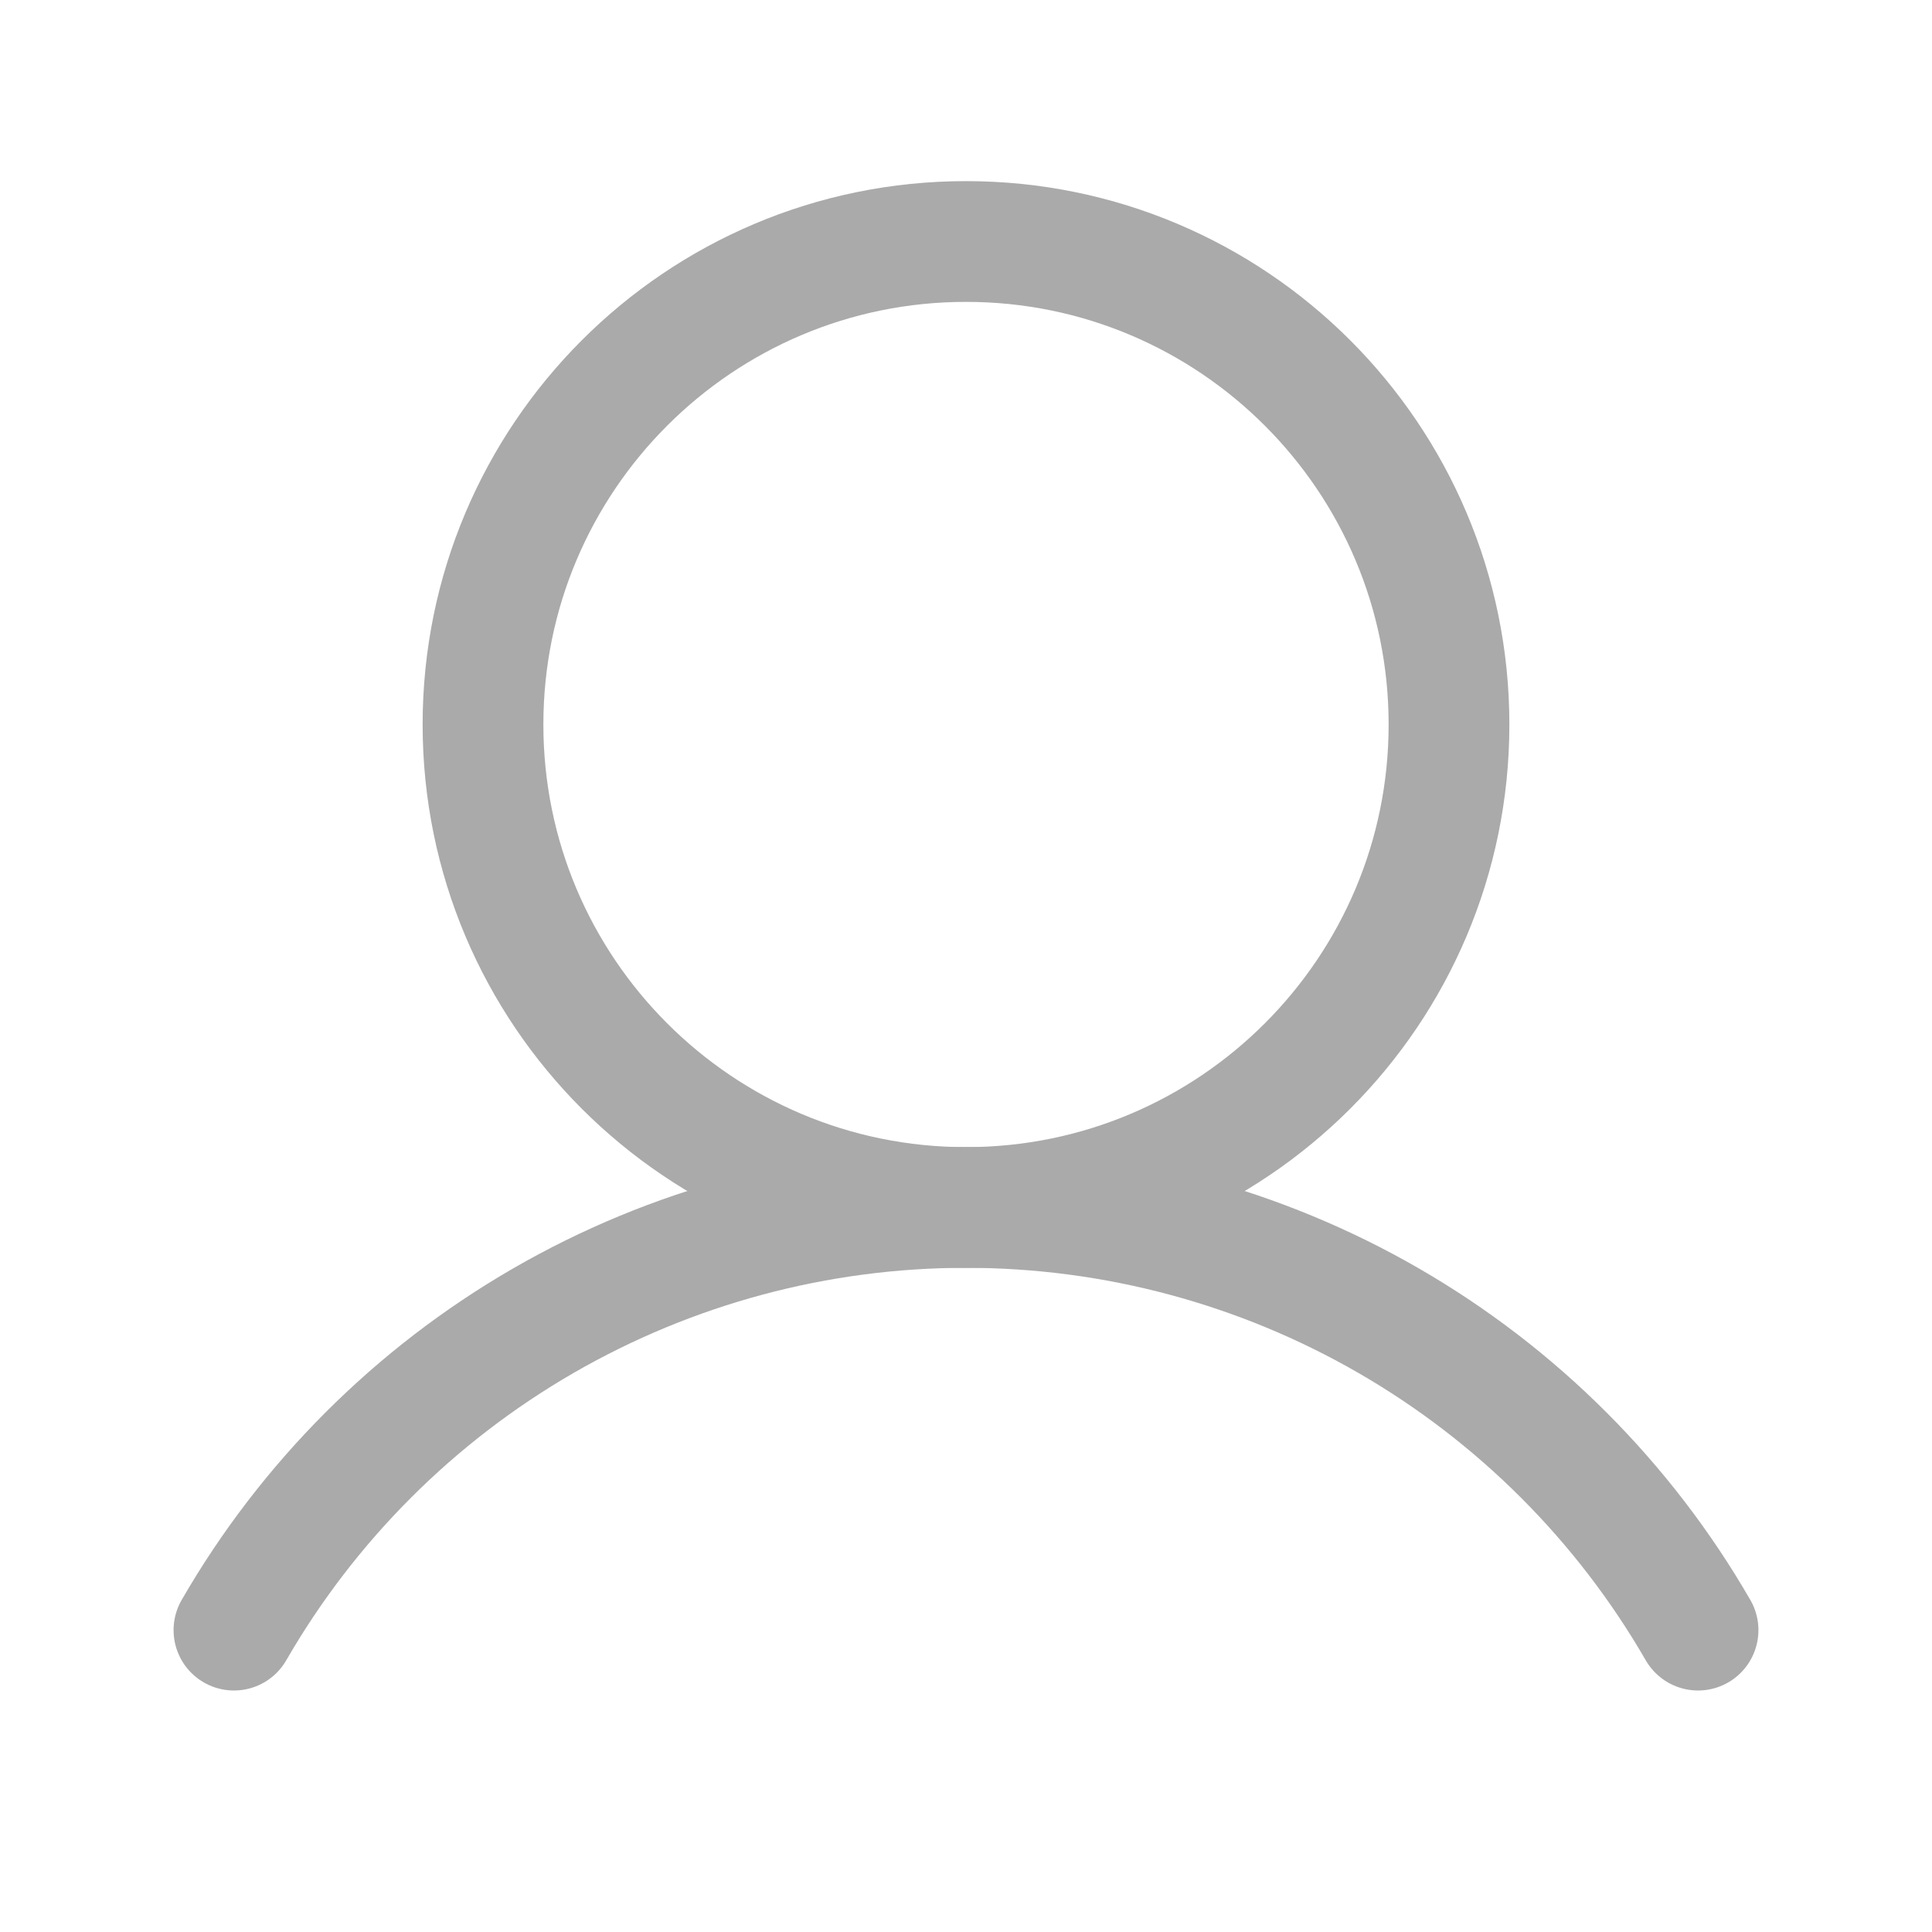
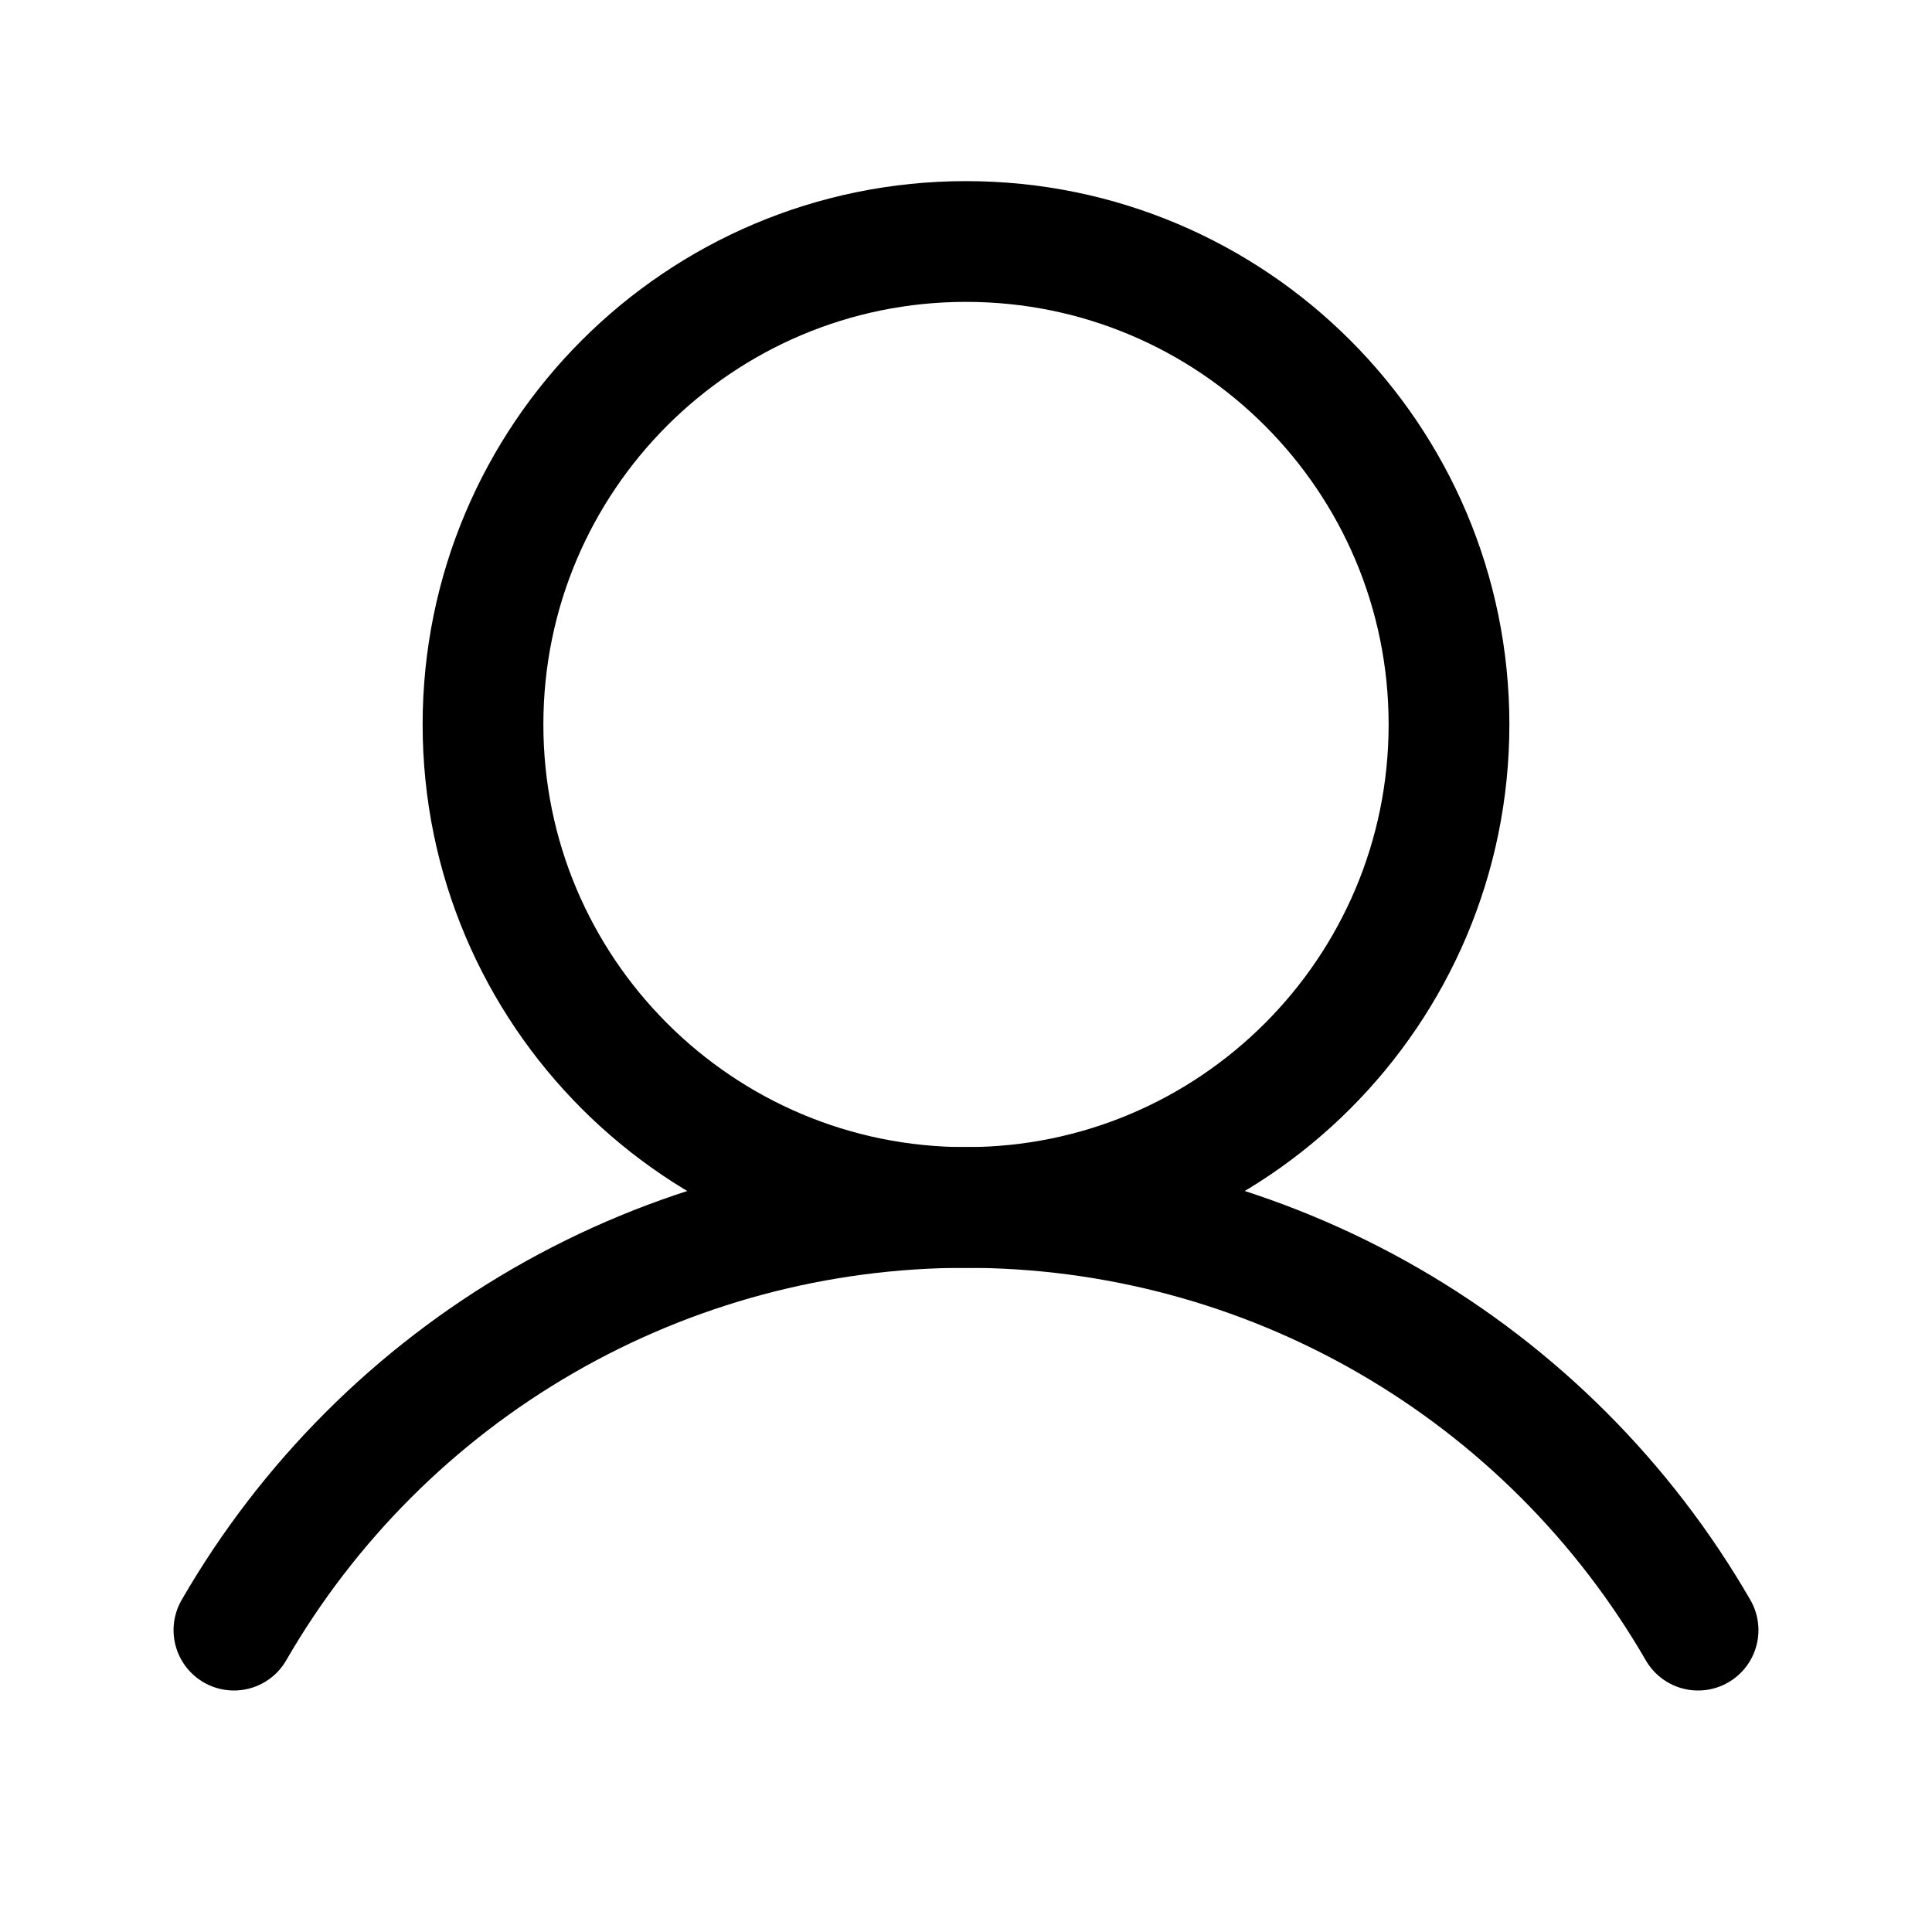
- <svg xmlns="http://www.w3.org/2000/svg" width="32" height="32" viewBox="0 0 32 32" fill="none">
-   <path d="M16 20C20.418 20 24 16.418 24 12C24 7.582 20.418 4 16 4C11.582 4 8 7.582 8 12C8 16.418 11.582 20 16 20Z" stroke="#AAAAAA" stroke-width="2" stroke-miterlimit="10" />
-   <path d="M3.875 27C5.104 24.871 6.871 23.104 8.999 21.875C11.128 20.646 13.542 19.999 16 19.999C18.458 19.999 20.872 20.646 23.001 21.875C25.129 23.104 26.896 24.871 28.125 27" stroke="#AAAAAA" stroke-width="2" stroke-linecap="round" stroke-linejoin="round" />
+ <svg xmlns="http://www.w3.org/2000/svg" width="24" height="24" viewBox="0 0 24 24" fill="none">
+   <path d="M12 15C15.314 15 18 12.314 18 9C18 5.686 15.314 3 12 3C8.686 3 6 5.686 6 9C6 12.314 8.686 15 12 15Z" stroke="black" stroke-width="1.5" stroke-linecap="round" stroke-linejoin="round" />
+   <path d="M2.906 20.25C3.828 18.654 5.153 17.328 6.75 16.406C8.346 15.484 10.157 14.999 12 14.999C13.843 14.999 15.654 15.484 17.25 16.406C18.847 17.328 20.172 18.654 21.094 20.25" stroke="black" stroke-width="1.5" stroke-linecap="round" stroke-linejoin="round" />
</svg>
